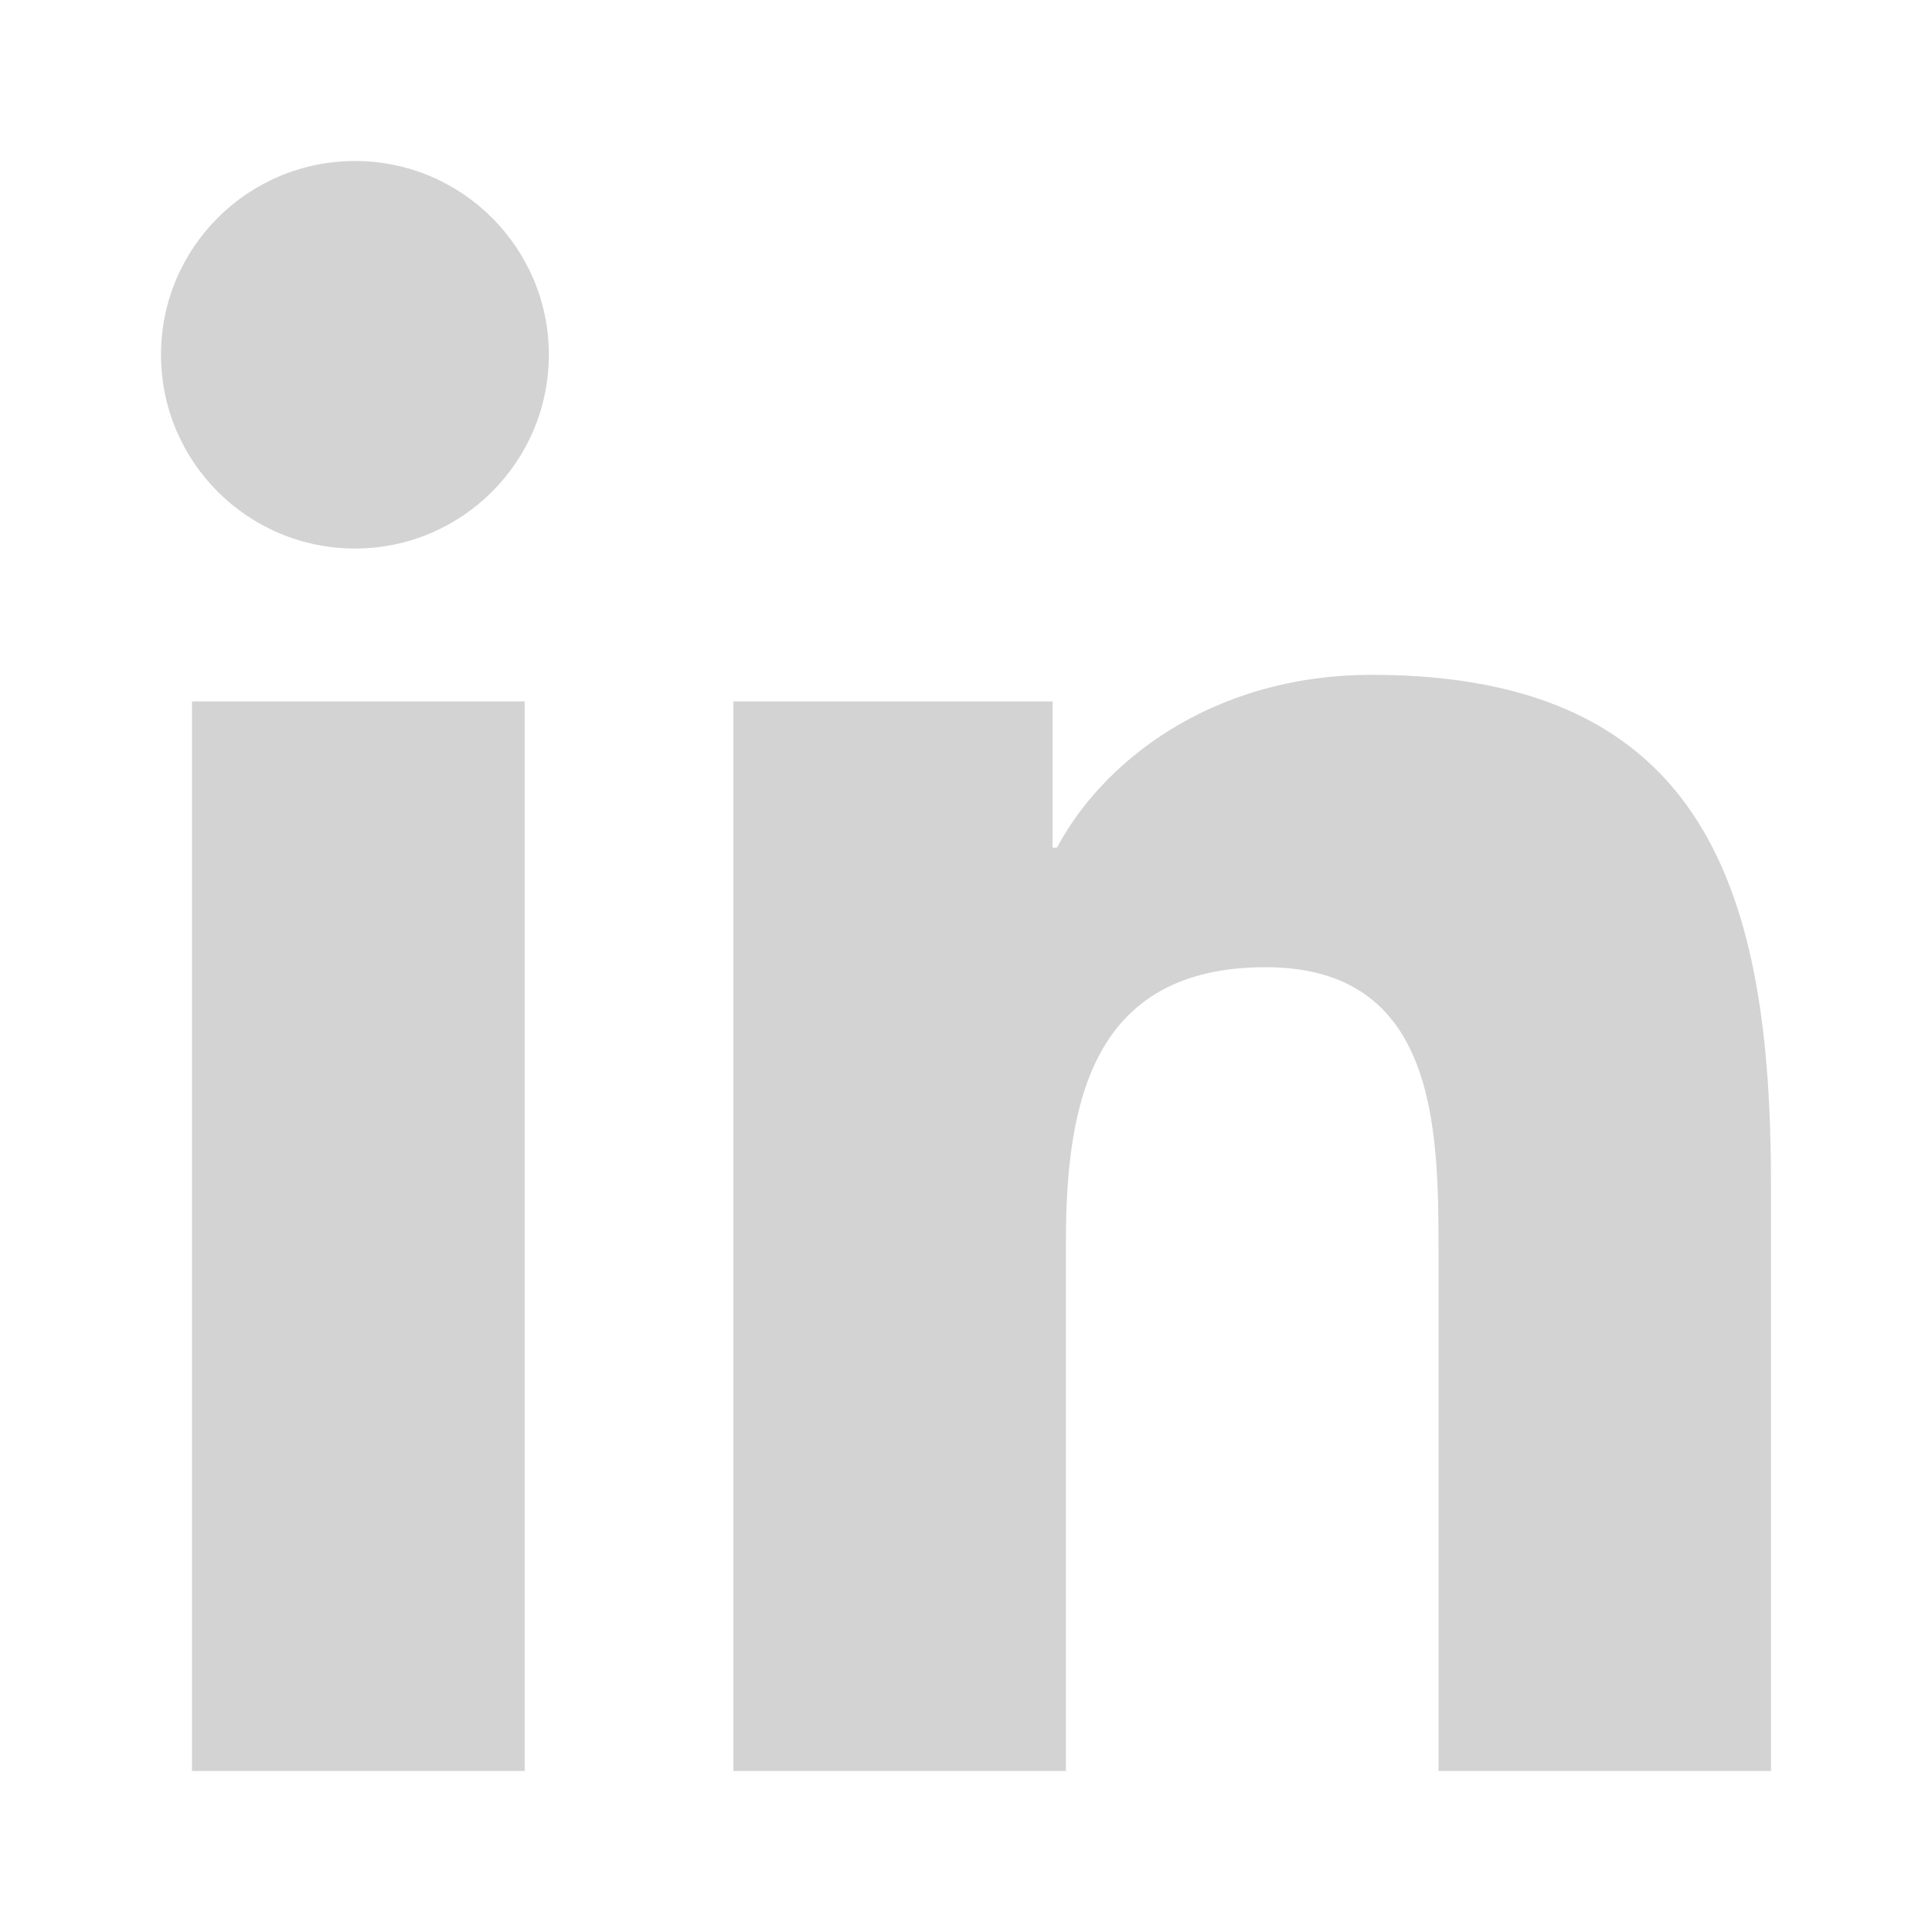
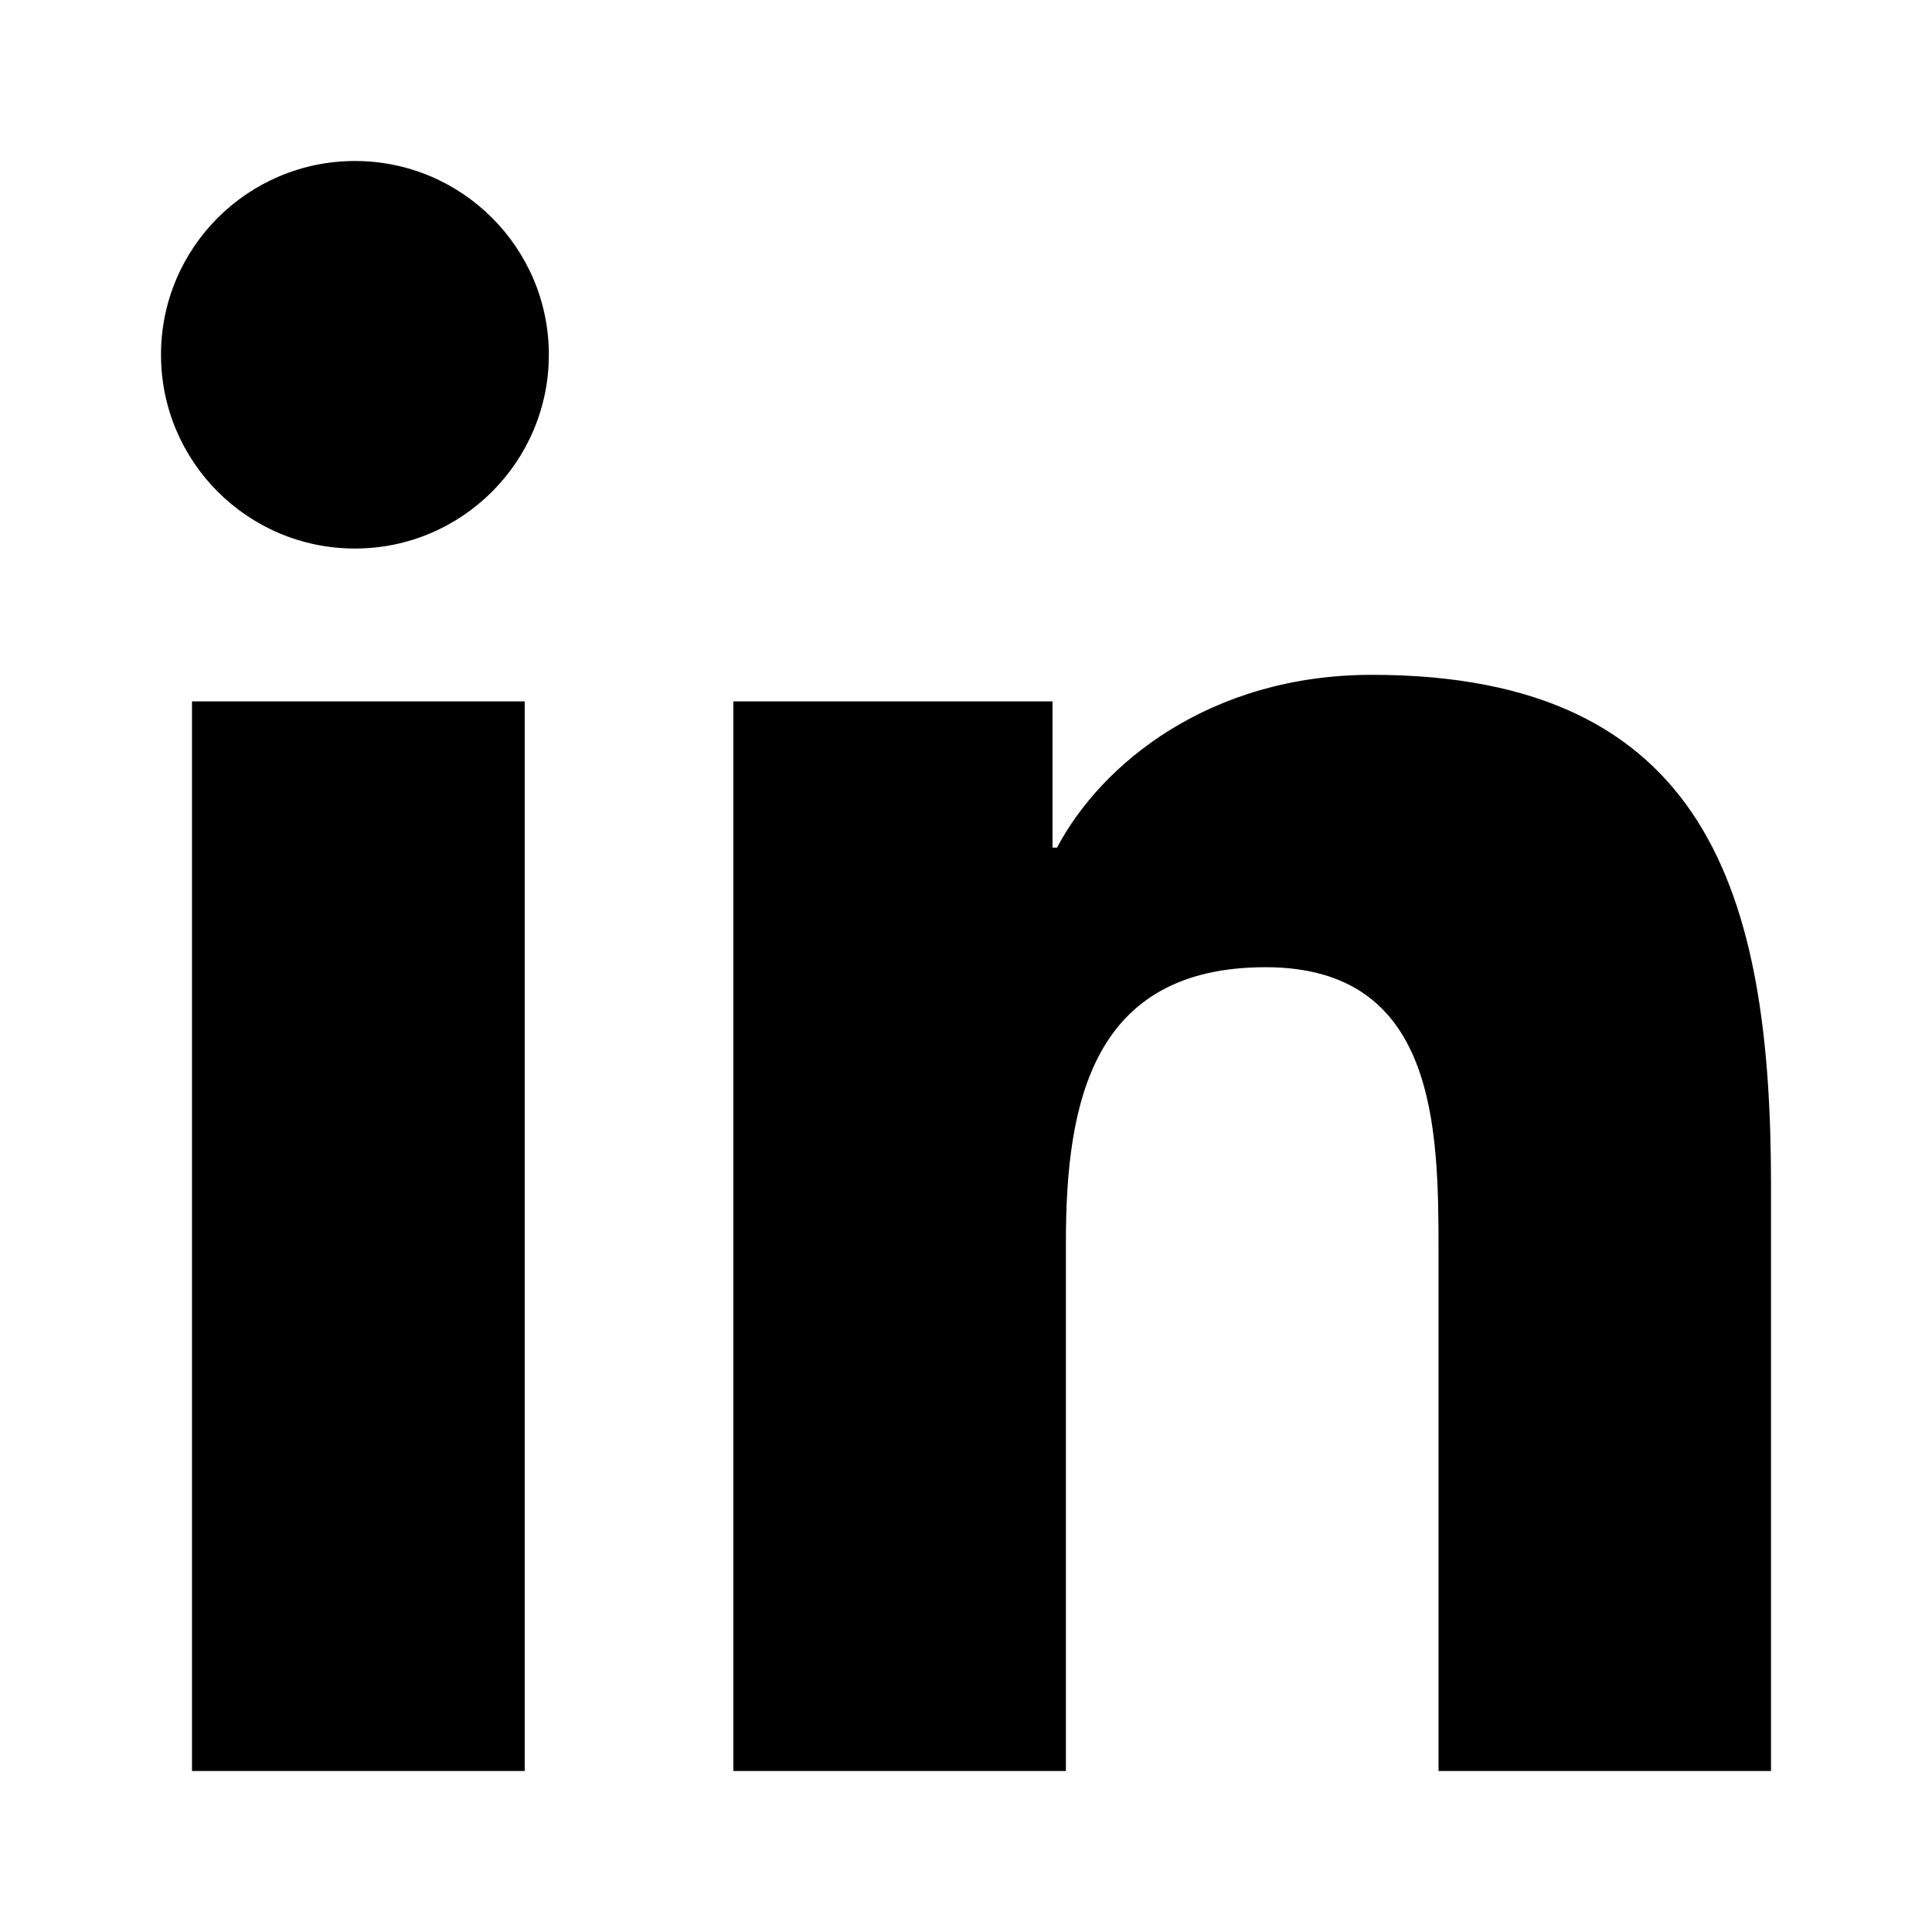
- <svg xmlns="http://www.w3.org/2000/svg" width="24" height="24" viewBox="0 0 24 24" fill="none">
-   <path d="M6.518 22H2.385V8.713H6.518V22ZM4.41 6.814C3.077 6.814 2 5.735 2 4.406C2 3.078 3.079 2 4.41 2C5.738 2 6.818 3.079 6.818 4.406C6.818 5.735 5.738 6.814 4.41 6.814ZM22 22H17.87V15.539C17.87 13.998 17.842 12.015 15.722 12.015C13.571 12.015 13.241 13.694 13.241 15.427V22H9.11V8.713H13.075V10.529H13.131C13.683 9.485 15.031 8.383 17.042 8.383C21.227 8.383 22 11.135 22 14.713V22Z" fill="#D3D3D3" />
+ <svg xmlns="http://www.w3.org/2000/svg" width="24" height="24" viewBox="0 0 24 24">
+   <path d="M6.518 22H2.385V8.713H6.518V22ZM4.41 6.814C3.077 6.814 2 5.735 2 4.406C2 3.078 3.079 2 4.41 2C5.738 2 6.818 3.079 6.818 4.406C6.818 5.735 5.738 6.814 4.41 6.814ZM22 22H17.87V15.539C17.87 13.998 17.842 12.015 15.722 12.015C13.571 12.015 13.241 13.694 13.241 15.427V22H9.11V8.713H13.075V10.529H13.131C13.683 9.485 15.031 8.383 17.042 8.383C21.227 8.383 22 11.135 22 14.713V22Z" />
</svg>
